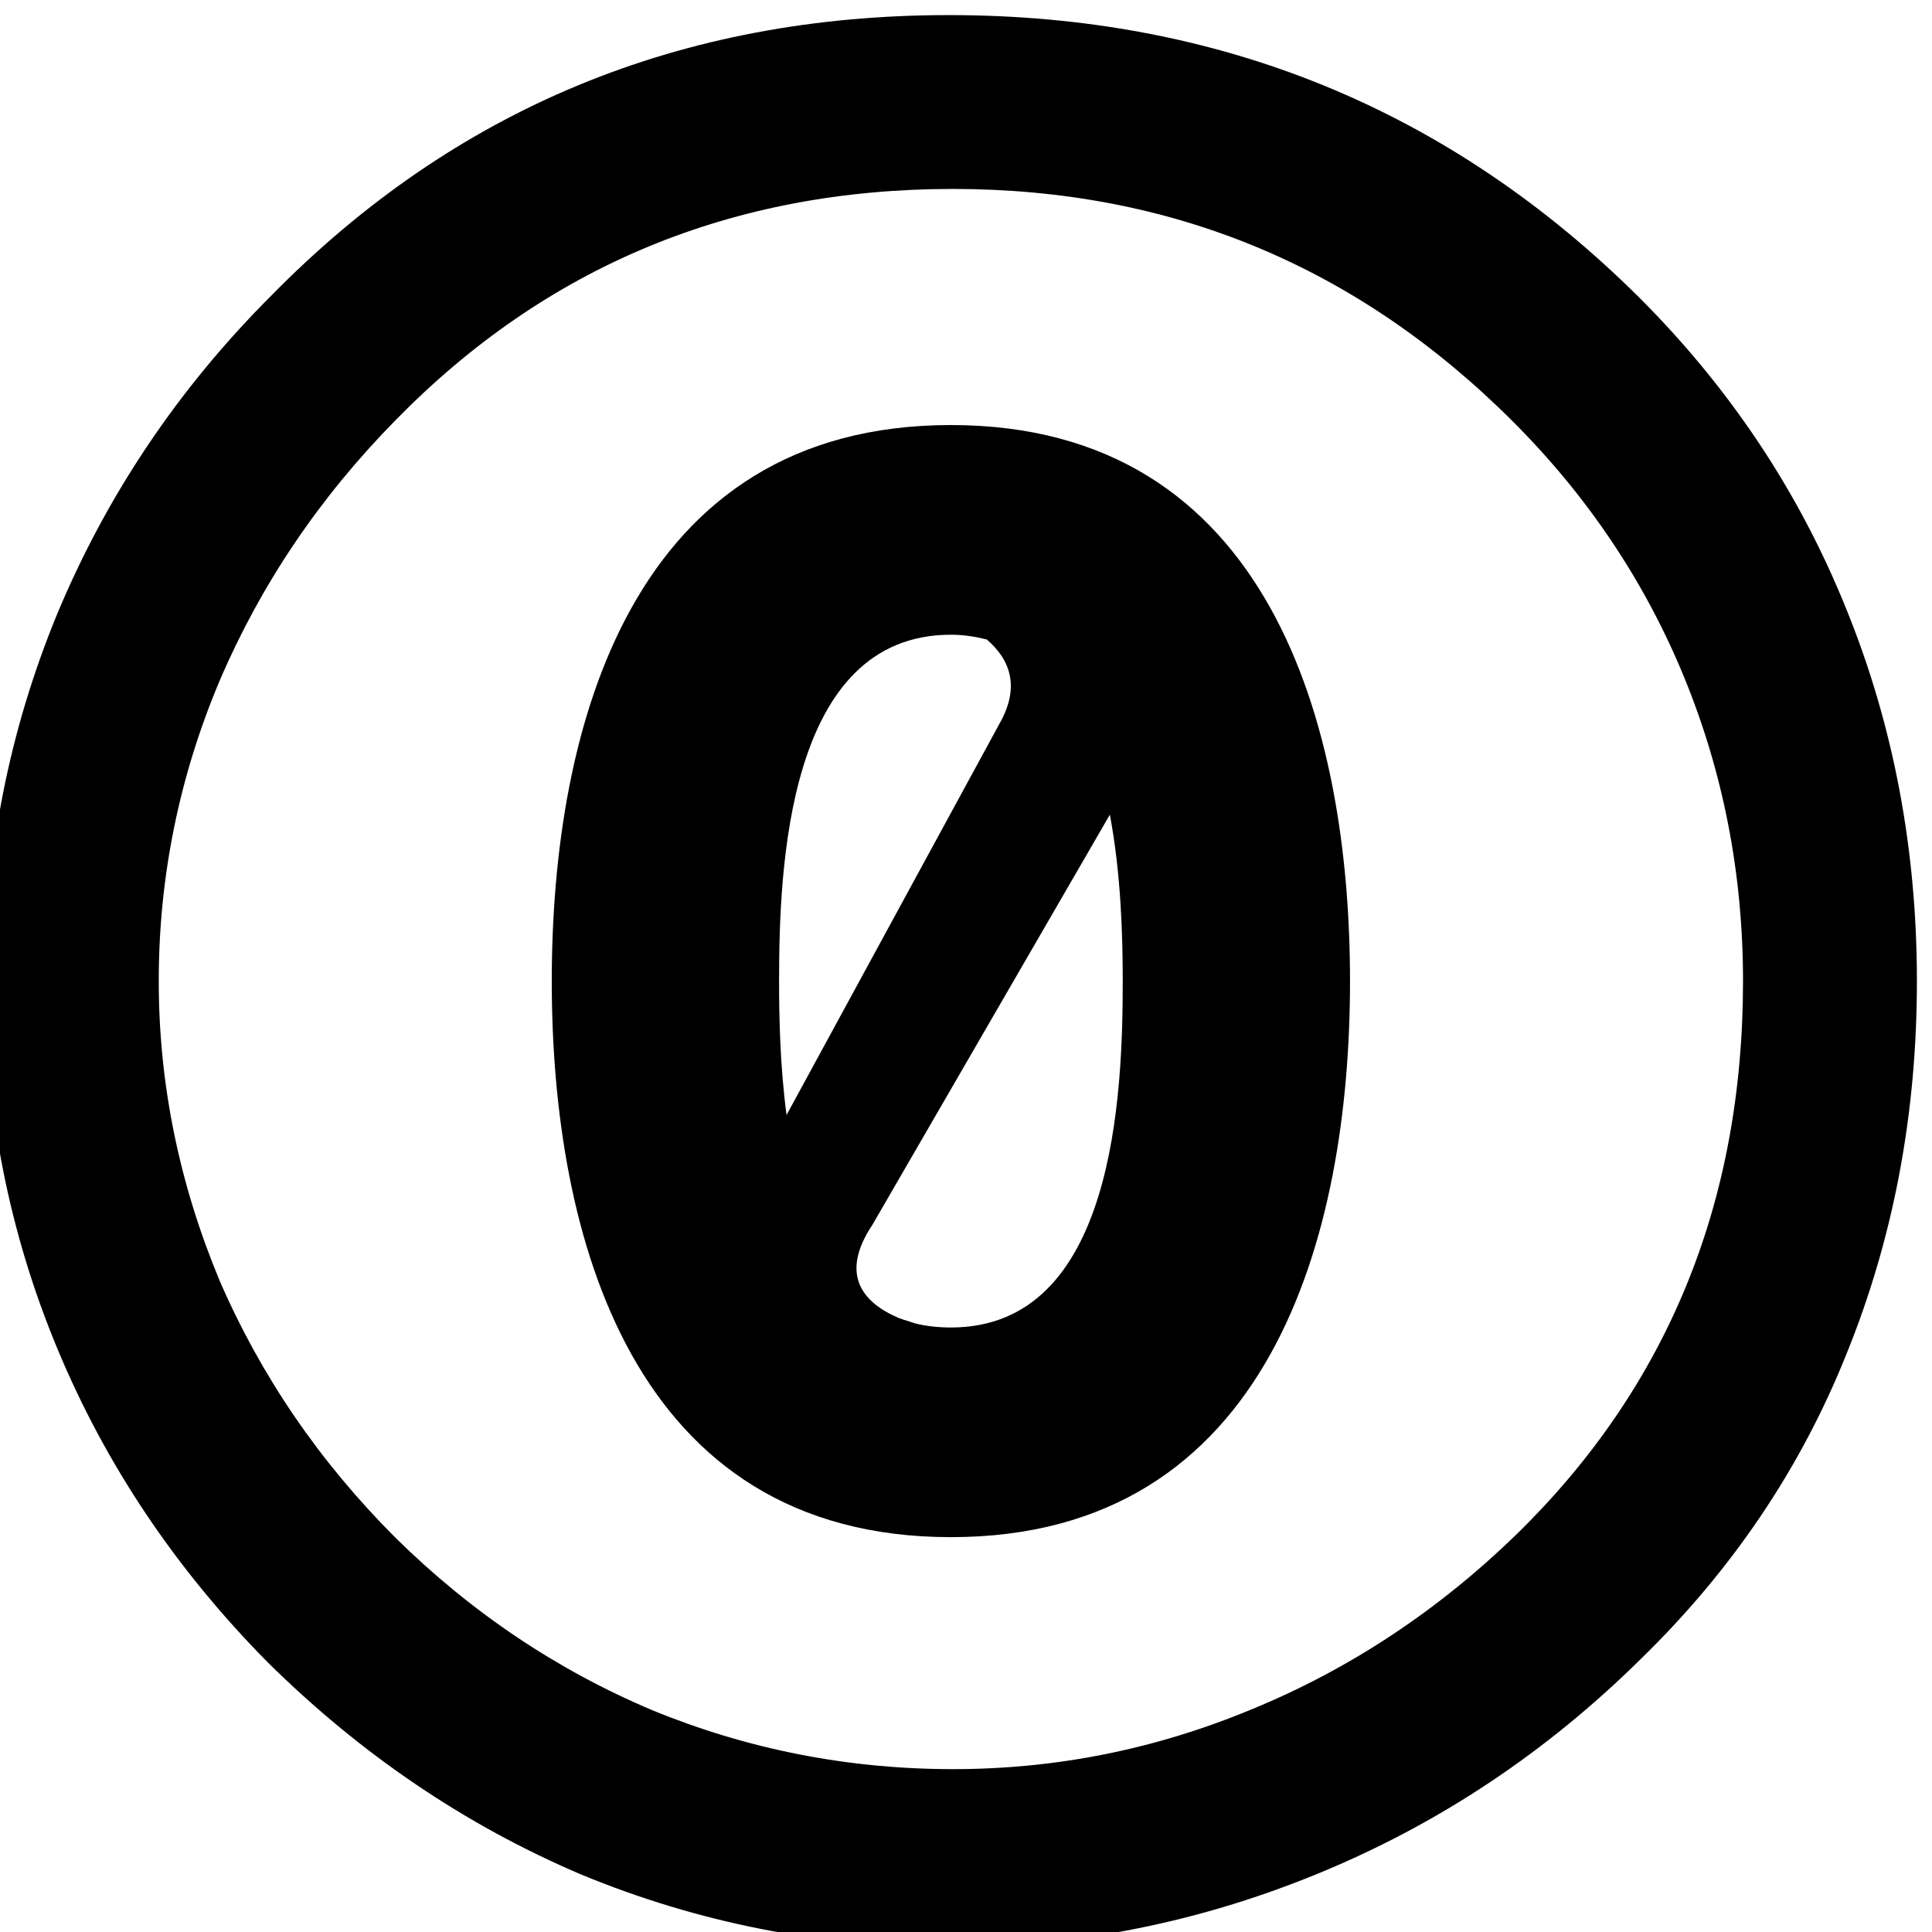
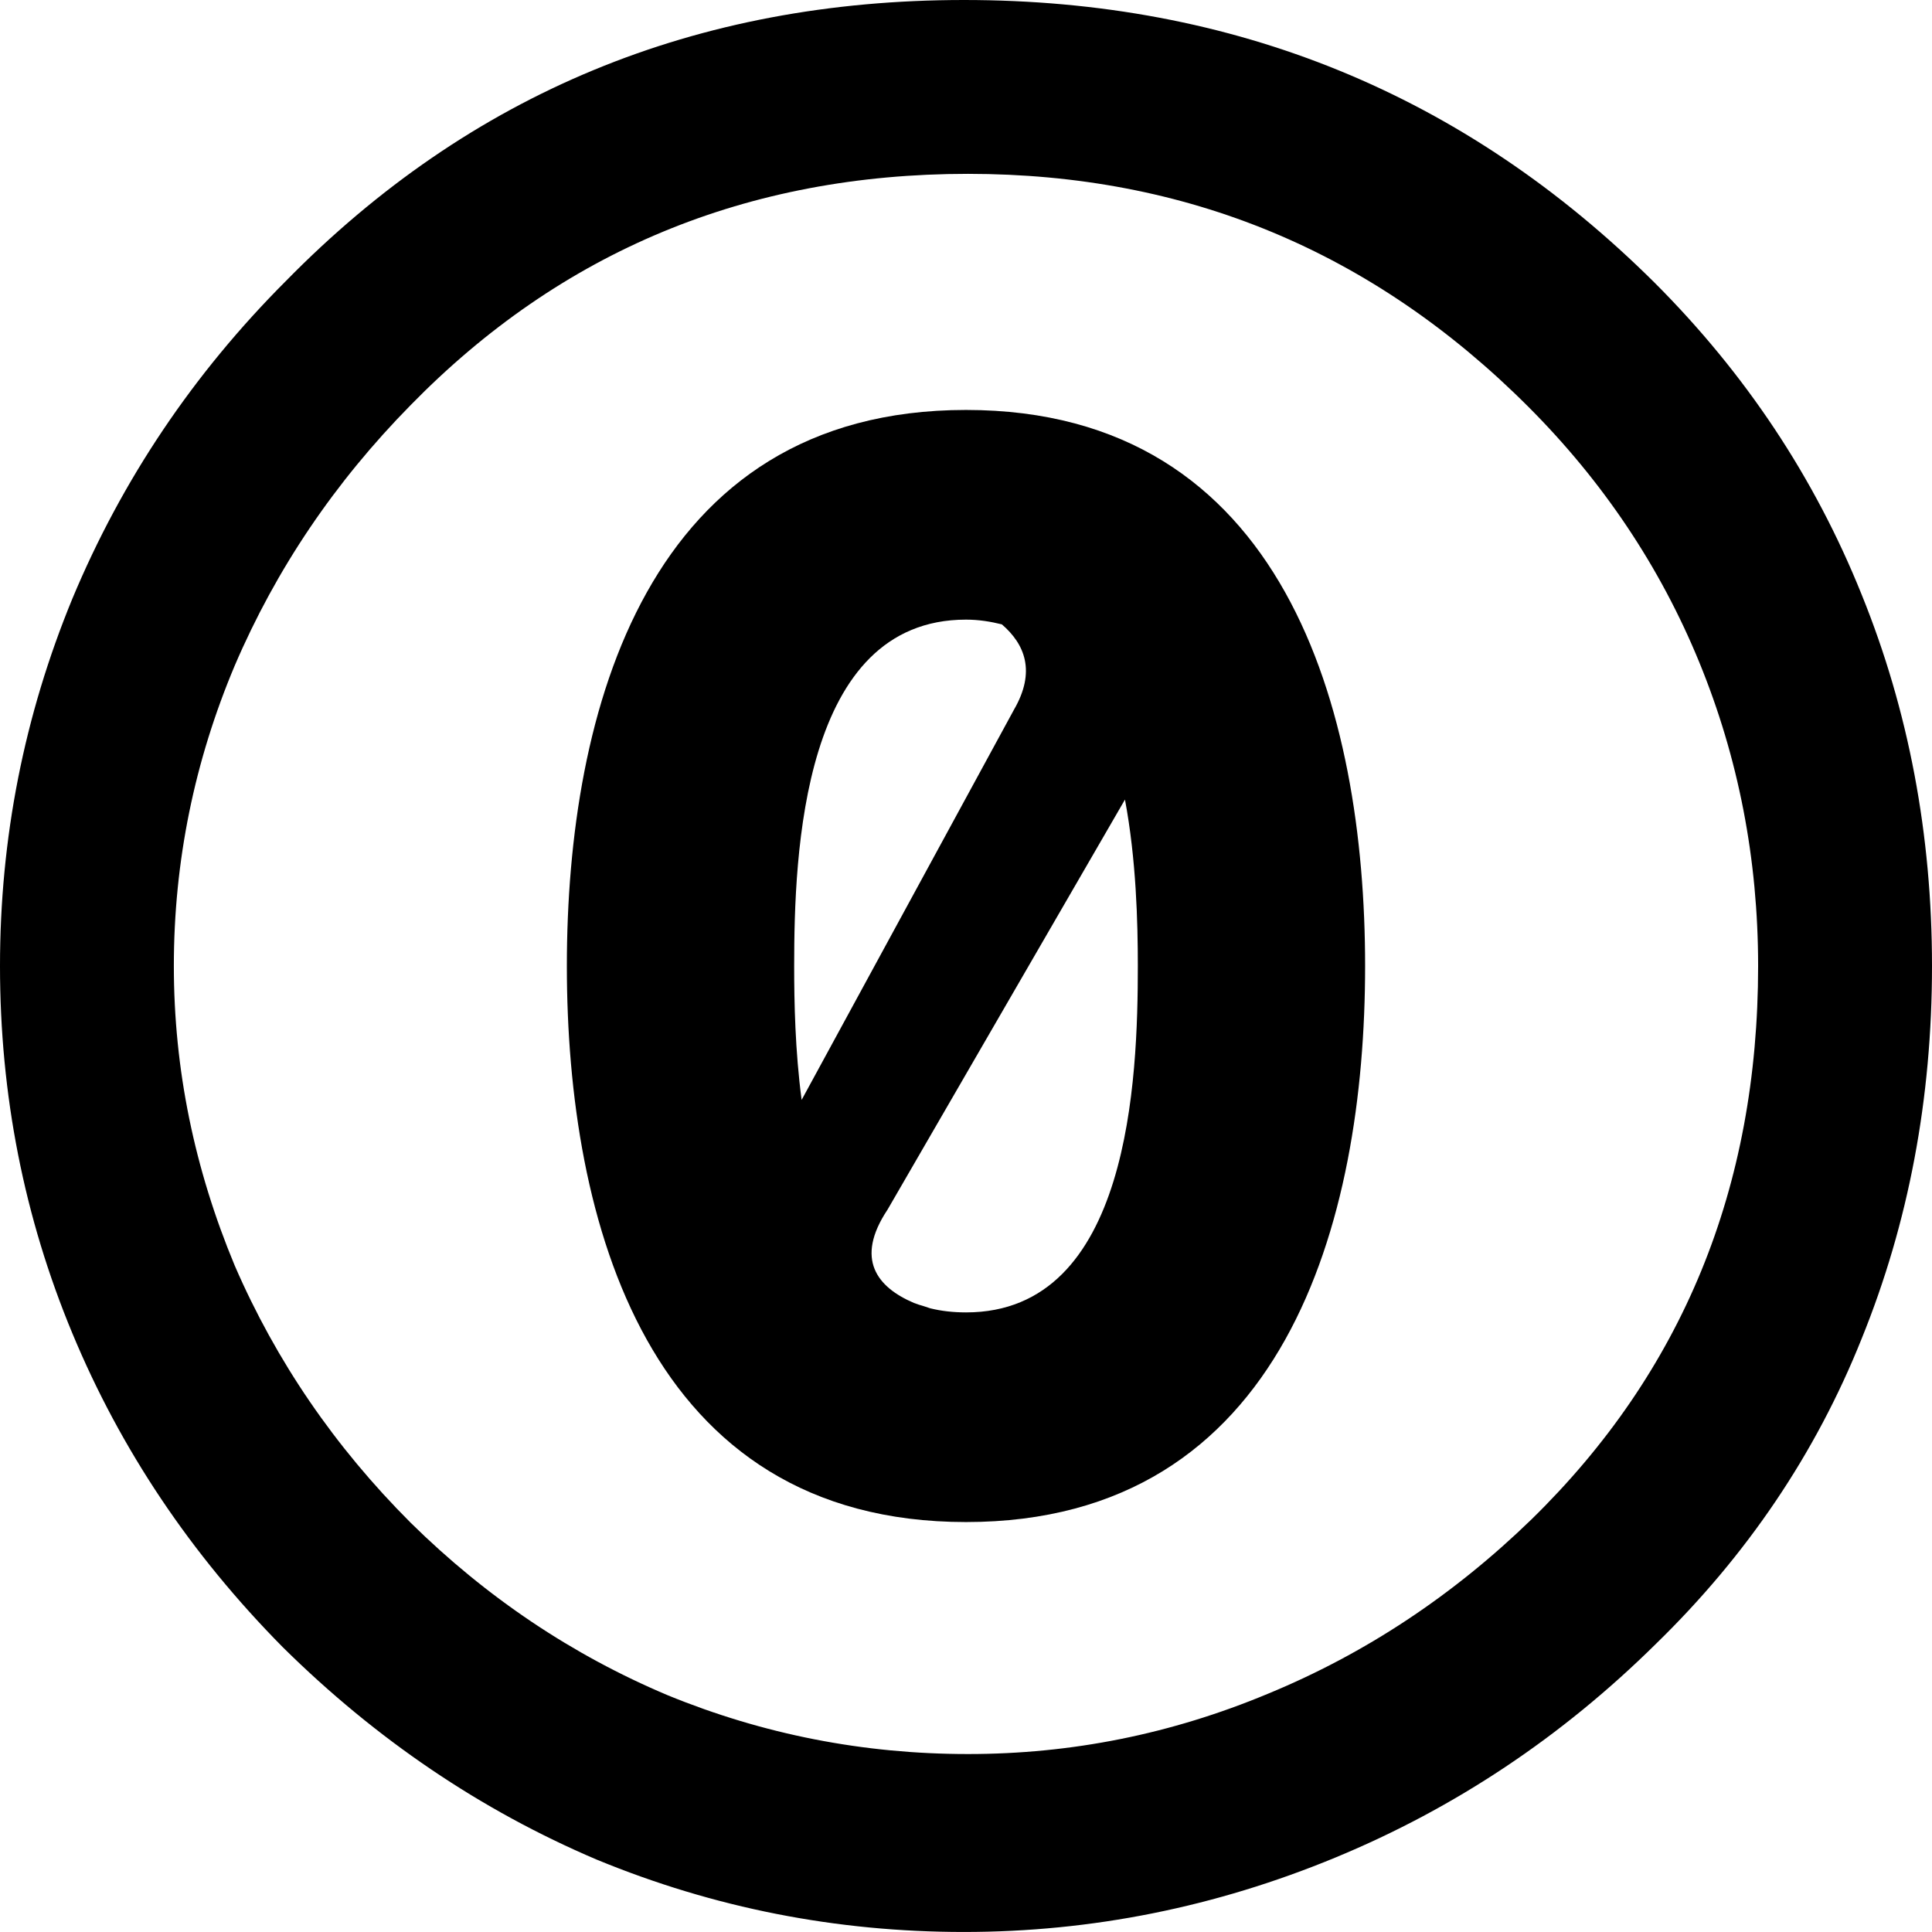
- <svg xmlns="http://www.w3.org/2000/svg" xml:space="preserve" viewBox="0 0 64 64">
-   <path d="m31.5 14.08c-10.565 0-13.222 9.969-13.222 18.42 0 8.452 2.656 18.42 13.222 18.42 10.564 0 13.221-9.968 13.221-18.42 0-8.451-2.657-18.42-13.221-18.42zm0 6.946c0.429 0 0.82 0.066 1.188 0.157 0.761 0.656 1.133 1.561 0.403 2.823l-7.036 12.93c-0.216-1.636-0.247-3.24-0.247-4.437 0-3.722 0.258-11.473 5.692-11.473zm5.266 5.961c0.373 1.984 0.426 4.056 0.426 5.513 0 3.723-0.258 11.475-5.69 11.475-0.428 0-0.822-0.045-1.188-0.136-0.07-0.021-0.134-0.043-0.202-0.067-0.112-0.032-0.23-0.068-0.336-0.11-1.21-0.515-1.972-1.446-0.874-3.093l7.864-13.582z" />
-   <path d="m31.433 0.5c-8.877 0-16.359 3.09-22.454 9.3-3.087 3.087-5.443 6.607-7.082 10.532-1.6 3.887-2.397 7.939-2.397 12.168 0 4.268 0.797 8.32 2.397 12.168 1.6 3.85 3.921 7.312 6.969 10.396 3.085 3.049 6.549 5.399 10.398 7.037 3.886 1.602 7.939 2.398 12.169 2.398 4.229 0 8.34-0.826 12.303-2.465 3.962-1.639 7.496-3.994 10.621-7.081 3.011-2.933 5.289-6.297 6.812-10.106 1.561-3.847 2.331-7.964 2.331-12.347 0-4.343-0.77-8.454-2.33-12.303-1.562-3.885-3.848-7.32-6.857-10.33-6.288-6.248-13.928-9.367-22.88-9.367zm0.134 5.759c7.238 0 13.412 2.566 18.554 7.709 2.477 2.477 4.375 5.31 5.67 8.471 1.296 3.162 1.949 6.518 1.949 10.061 0 7.354-2.516 13.454-7.506 18.33-2.592 2.516-5.502 4.447-8.74 5.781-3.2 1.334-6.498 1.994-9.927 1.994-3.468 0-6.788-0.653-9.949-1.948-3.163-1.334-6.001-3.238-8.516-5.716-2.515-2.514-4.455-5.353-5.826-8.516-1.333-3.199-2.017-6.498-2.017-9.927 0-3.467 0.684-6.787 2.017-9.949 1.371-3.2 3.312-6.074 5.826-8.628 4.99-5.103 11.15-7.662 18.465-7.662z" />
+ <svg xmlns="http://www.w3.org/2000/svg" version="1.1" xml:space="preserve" viewBox="0 0 64 64">
+   <path d="m32 13.58c-10.565 0-13.222 9.969-13.222 18.42 0 8.452 2.656 18.42 13.222 18.42 10.564 0 13.221-9.968 13.221-18.42 0-8.451-2.657-18.42-13.221-18.42zm0 6.946c0.429 0 0.82 0.066 1.188 0.157 0.761 0.656 1.133 1.561 0.403 2.823l-7.036 12.93c-0.216-1.636-0.247-3.24-0.247-4.437 0-3.722 0.258-11.473 5.692-11.473zm5.266 5.961c0.373 1.984 0.426 4.056 0.426 5.513 0 3.723-0.258 11.475-5.69 11.475-0.428 0-0.822-0.045-1.188-0.136-0.07-0.021-0.134-0.043-0.202-0.067-0.112-0.032-0.23-0.068-0.336-0.11-1.21-0.515-1.972-1.446-0.874-3.093z" />
+   <path d="m31.933 0c-8.877 0-16.359 3.09-22.454 9.3-3.087 3.087-5.443 6.607-7.082 10.532-1.6 3.887-2.397 7.939-2.397 12.168 0 4.268 0.797 8.32 2.397 12.168 1.6 3.85 3.921 7.312 6.969 10.396 3.085 3.049 6.549 5.399 10.398 7.037 3.886 1.602 7.939 2.398 12.169 2.398 4.229 0 8.34-0.826 12.303-2.465 3.962-1.639 7.496-3.994 10.621-7.081 3.011-2.933 5.289-6.297 6.812-10.106 1.561-3.847 2.331-7.964 2.331-12.347 0-4.343-0.77-8.454-2.33-12.303-1.562-3.885-3.848-7.32-6.857-10.33-6.288-6.248-13.928-9.367-22.88-9.367zm0.134 5.759c7.238 0 13.412 2.566 18.554 7.709 2.477 2.477 4.375 5.31 5.67 8.471 1.296 3.162 1.949 6.518 1.949 10.061 0 7.354-2.516 13.454-7.506 18.33-2.592 2.516-5.502 4.447-8.74 5.781-3.2 1.334-6.498 1.994-9.927 1.994-3.468 0-6.788-0.653-9.949-1.948-3.163-1.334-6.001-3.238-8.516-5.716-2.515-2.514-4.455-5.353-5.826-8.516-1.333-3.199-2.017-6.498-2.017-9.927 0-3.467 0.684-6.787 2.017-9.949 1.371-3.2 3.312-6.074 5.826-8.628 4.99-5.103 11.15-7.662 18.465-7.662z" />
</svg>
